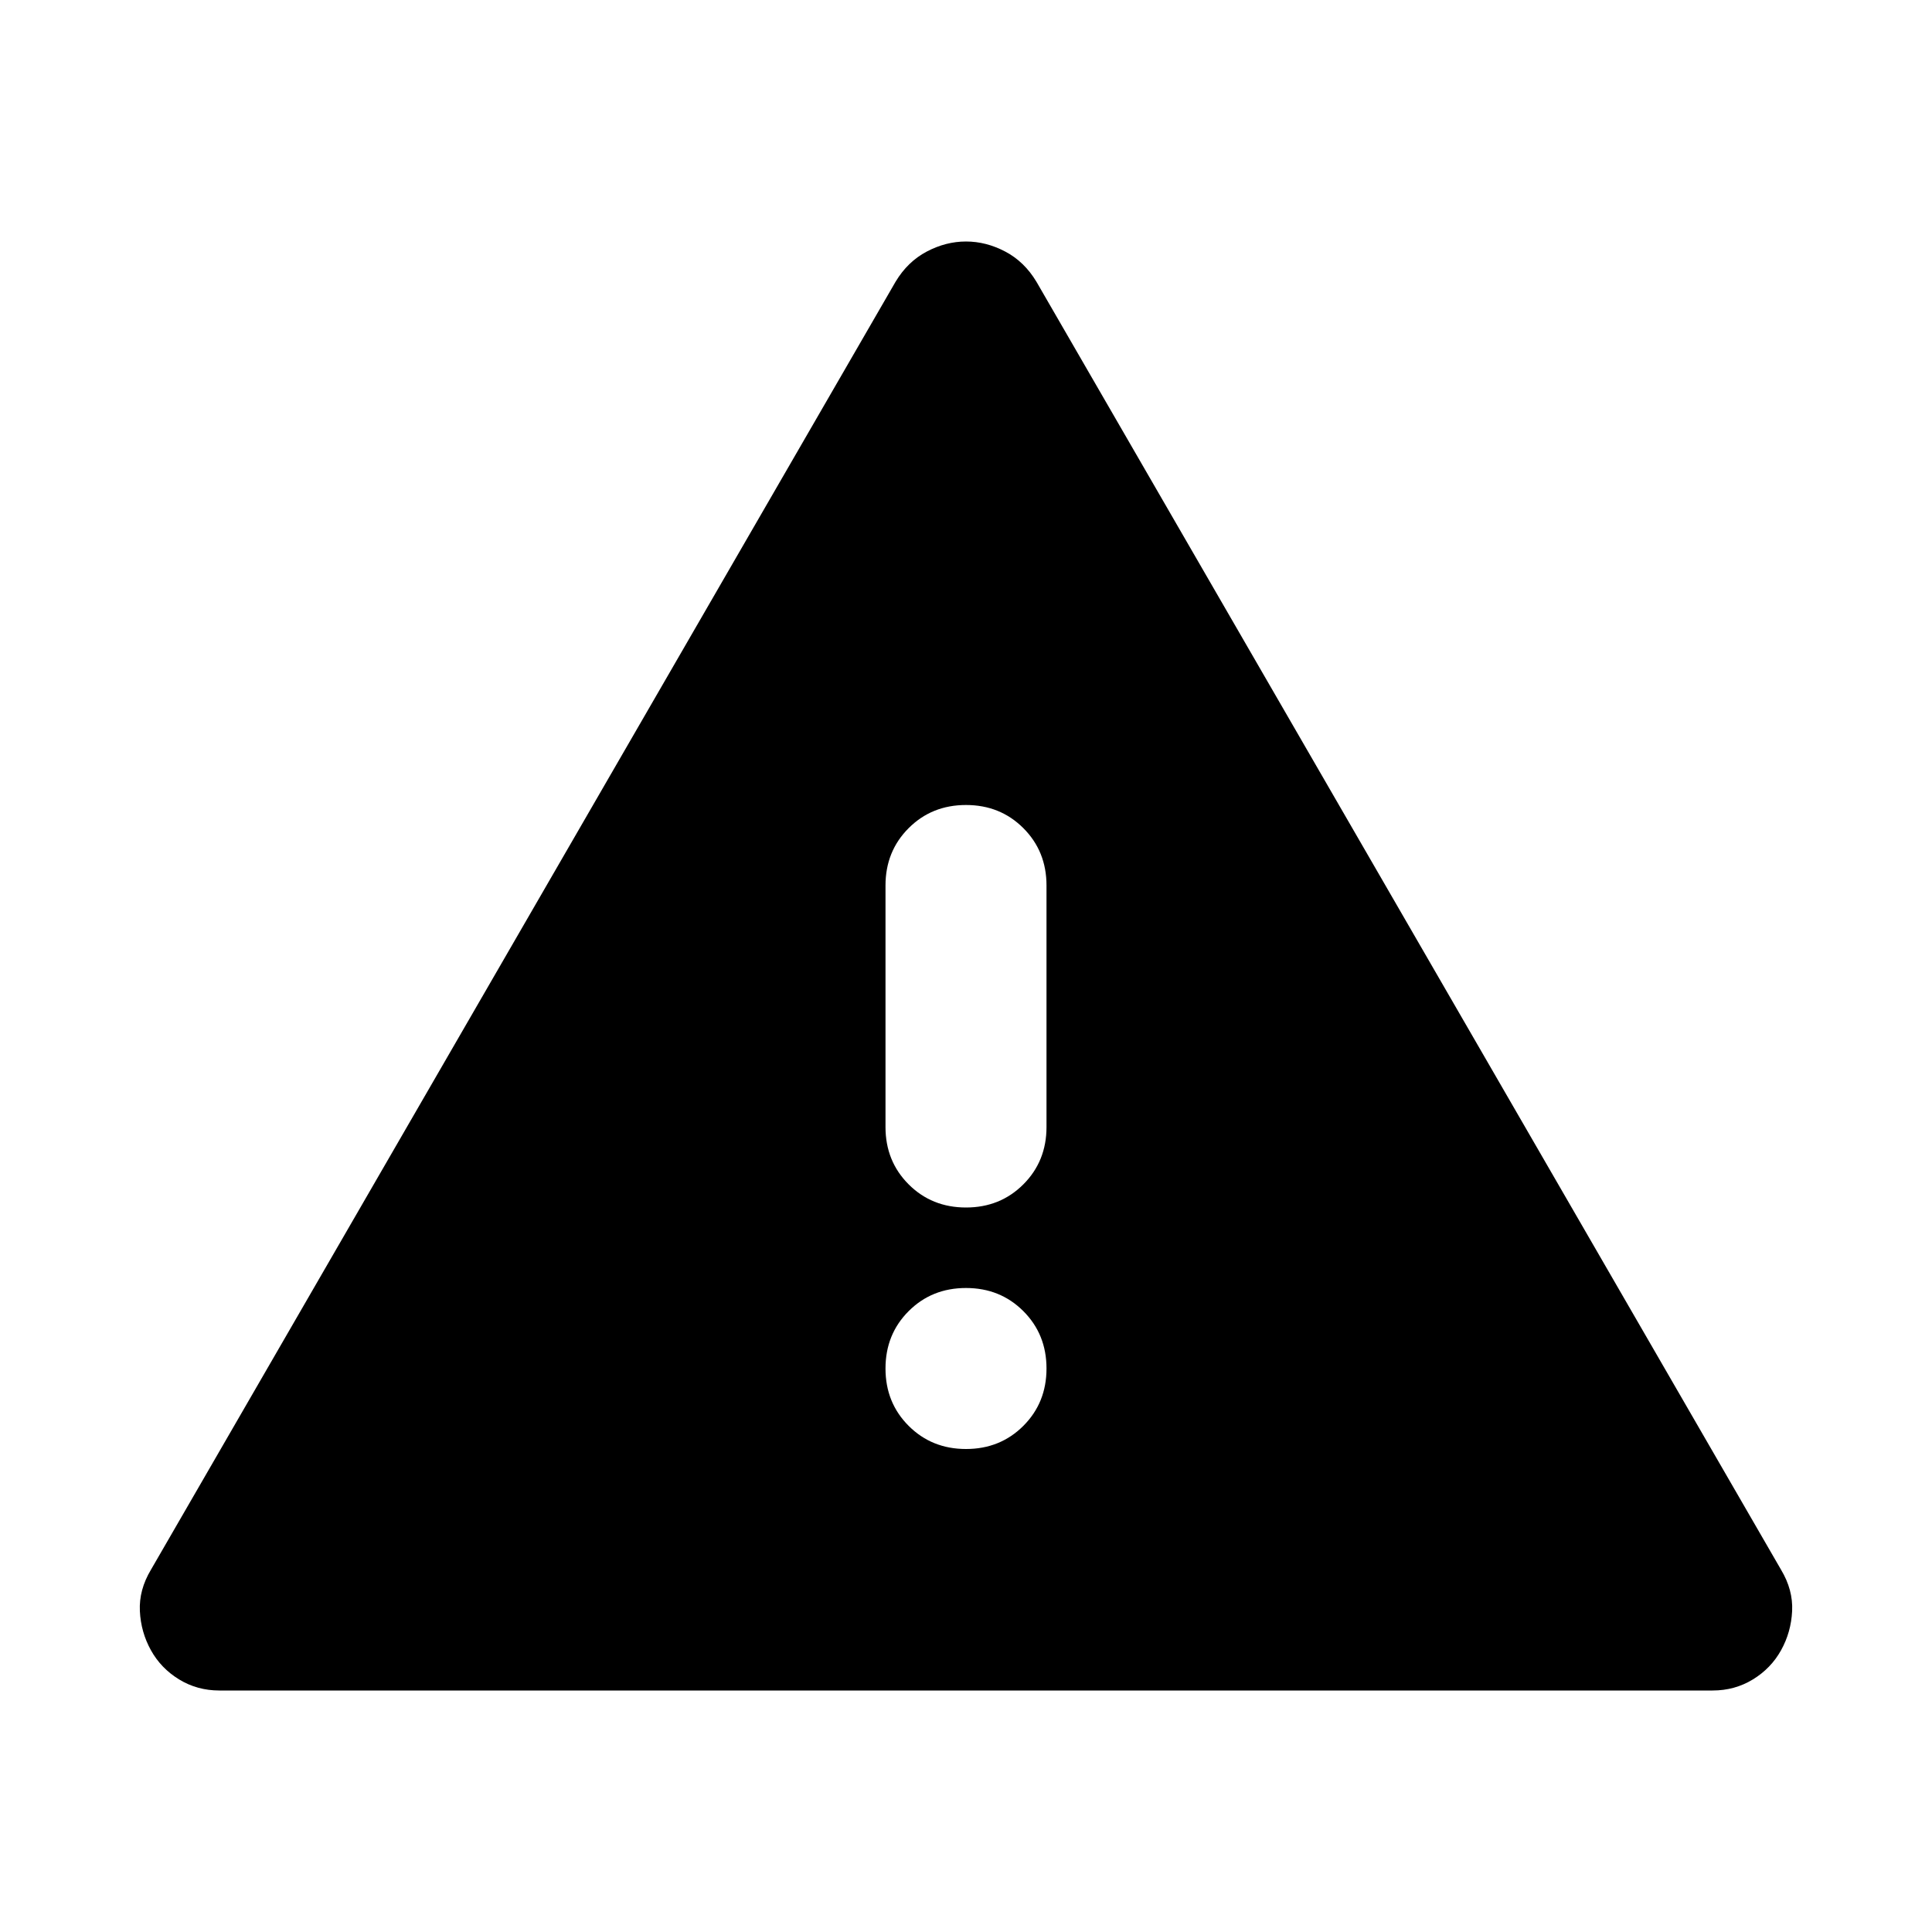
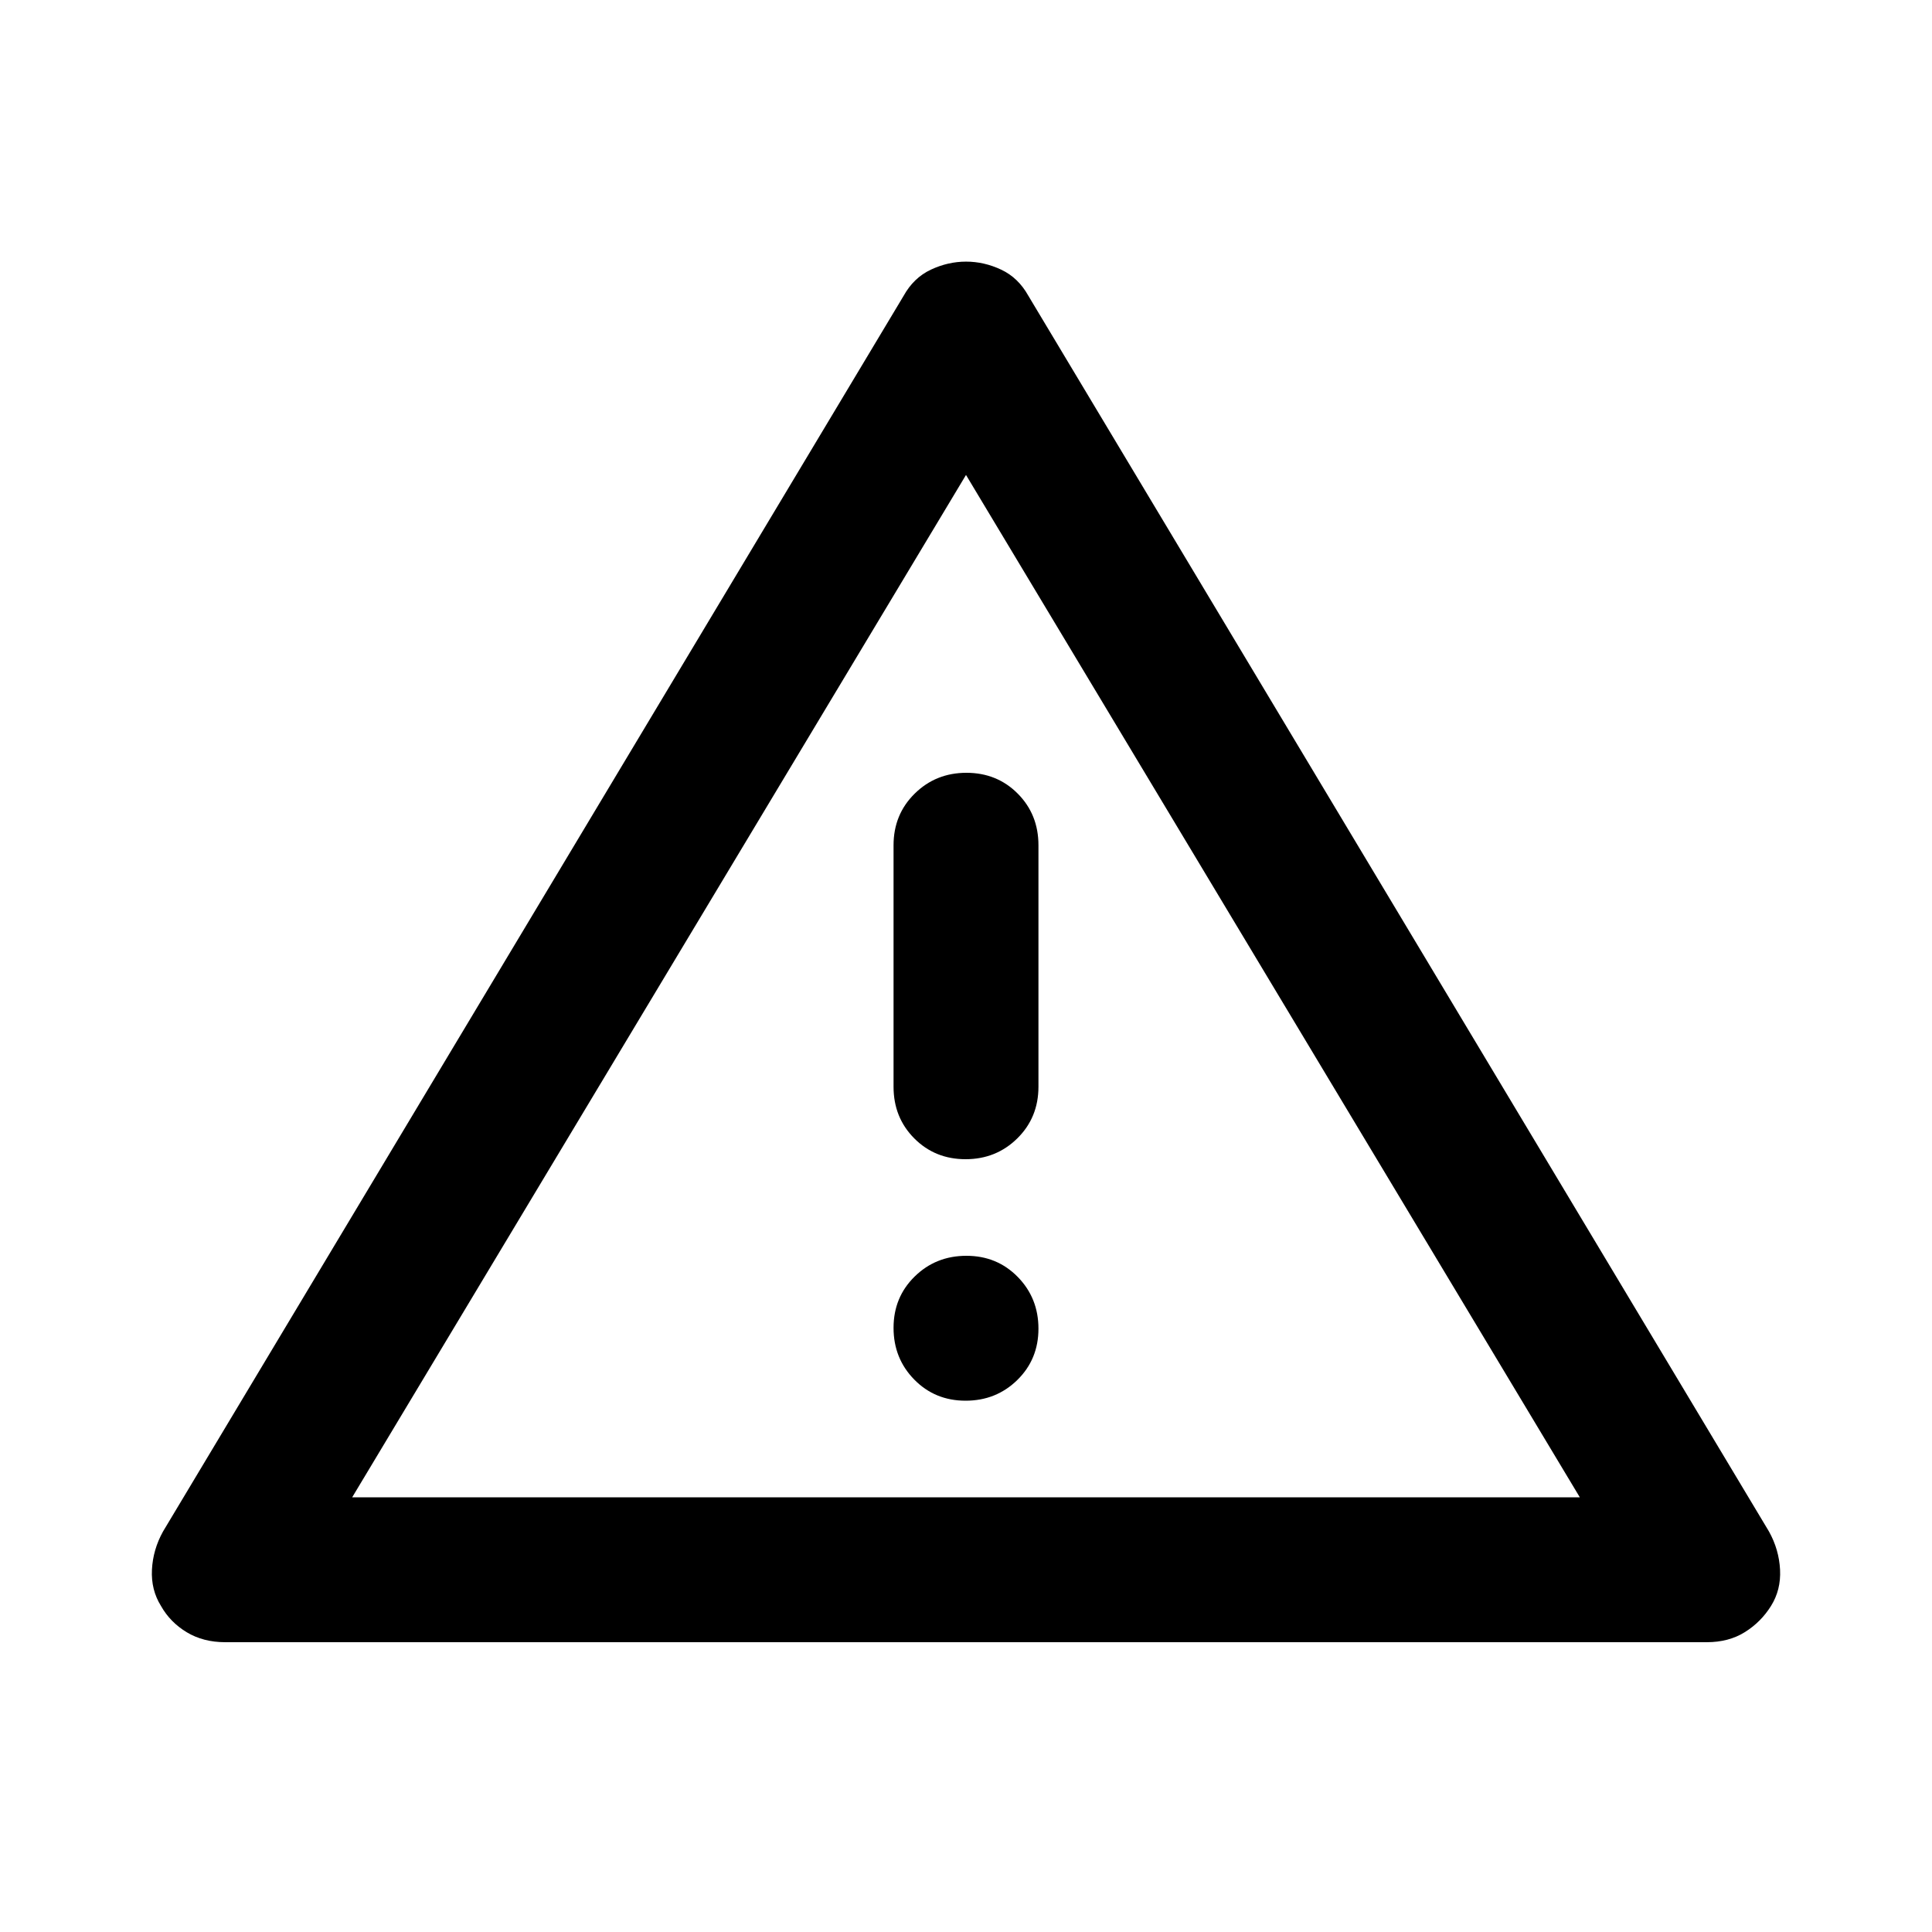
<svg xmlns="http://www.w3.org/2000/svg" height="20px" viewBox="0 -960 960 960" width="20px" fill="currentColor">
-   <path d="M109-120q-11 0-20-5.5T75-140q-5-9-5.5-19.5T75-180l370-640q6-10 15.5-15t19.5-5q10 0 19.5 5t15.5 15l370 640q6 10 5.5 20.5T885-140q-5 9-14 14.5t-20 5.5H109Zm371-120q17 0 28.5-11.5T520-280q0-17-11.5-28.5T480-320q-17 0-28.5 11.5T440-280q0 17 11.5 28.5T480-240Zm0-120q17 0 28.5-11.5T520-400v-120q0-17-11.5-28.5T480-560q-17 0-28.5 11.5T440-520v120q0 17 11.5 28.5T480-360Z" />
+   <path d="M111.91-144q-10.91 0-19.13-4.95Q84.57-153.9 80-162q-5-8-4.5-18t5.5-19l368-614q5-9 13.53-13 8.52-4 17.5-4 8.97 0 17.47 4 8.5 4 13.5 13l368 614q5 9 5.5 19t-4.5 18q-5 8-13 13t-18.91 5H111.91ZM175-216h610L480-724 175-216Zm304.79-48q15.21 0 25.71-10.29t10.5-25.5q0-15.21-10.29-25.71t-25.5-10.5q-15.21 0-25.71 10.29t-10.5 25.5q0 15.21 10.29 25.71t25.5 10.5Zm0-120q15.21 0 25.71-10.35T516-420v-120q0-15.3-10.29-25.65Q495.42-576 480.21-576t-25.71 10.35Q444-555.3 444-540v120q0 15.3 10.29 25.65Q464.58-384 479.79-384Zm.21-86Z" />
</svg>
